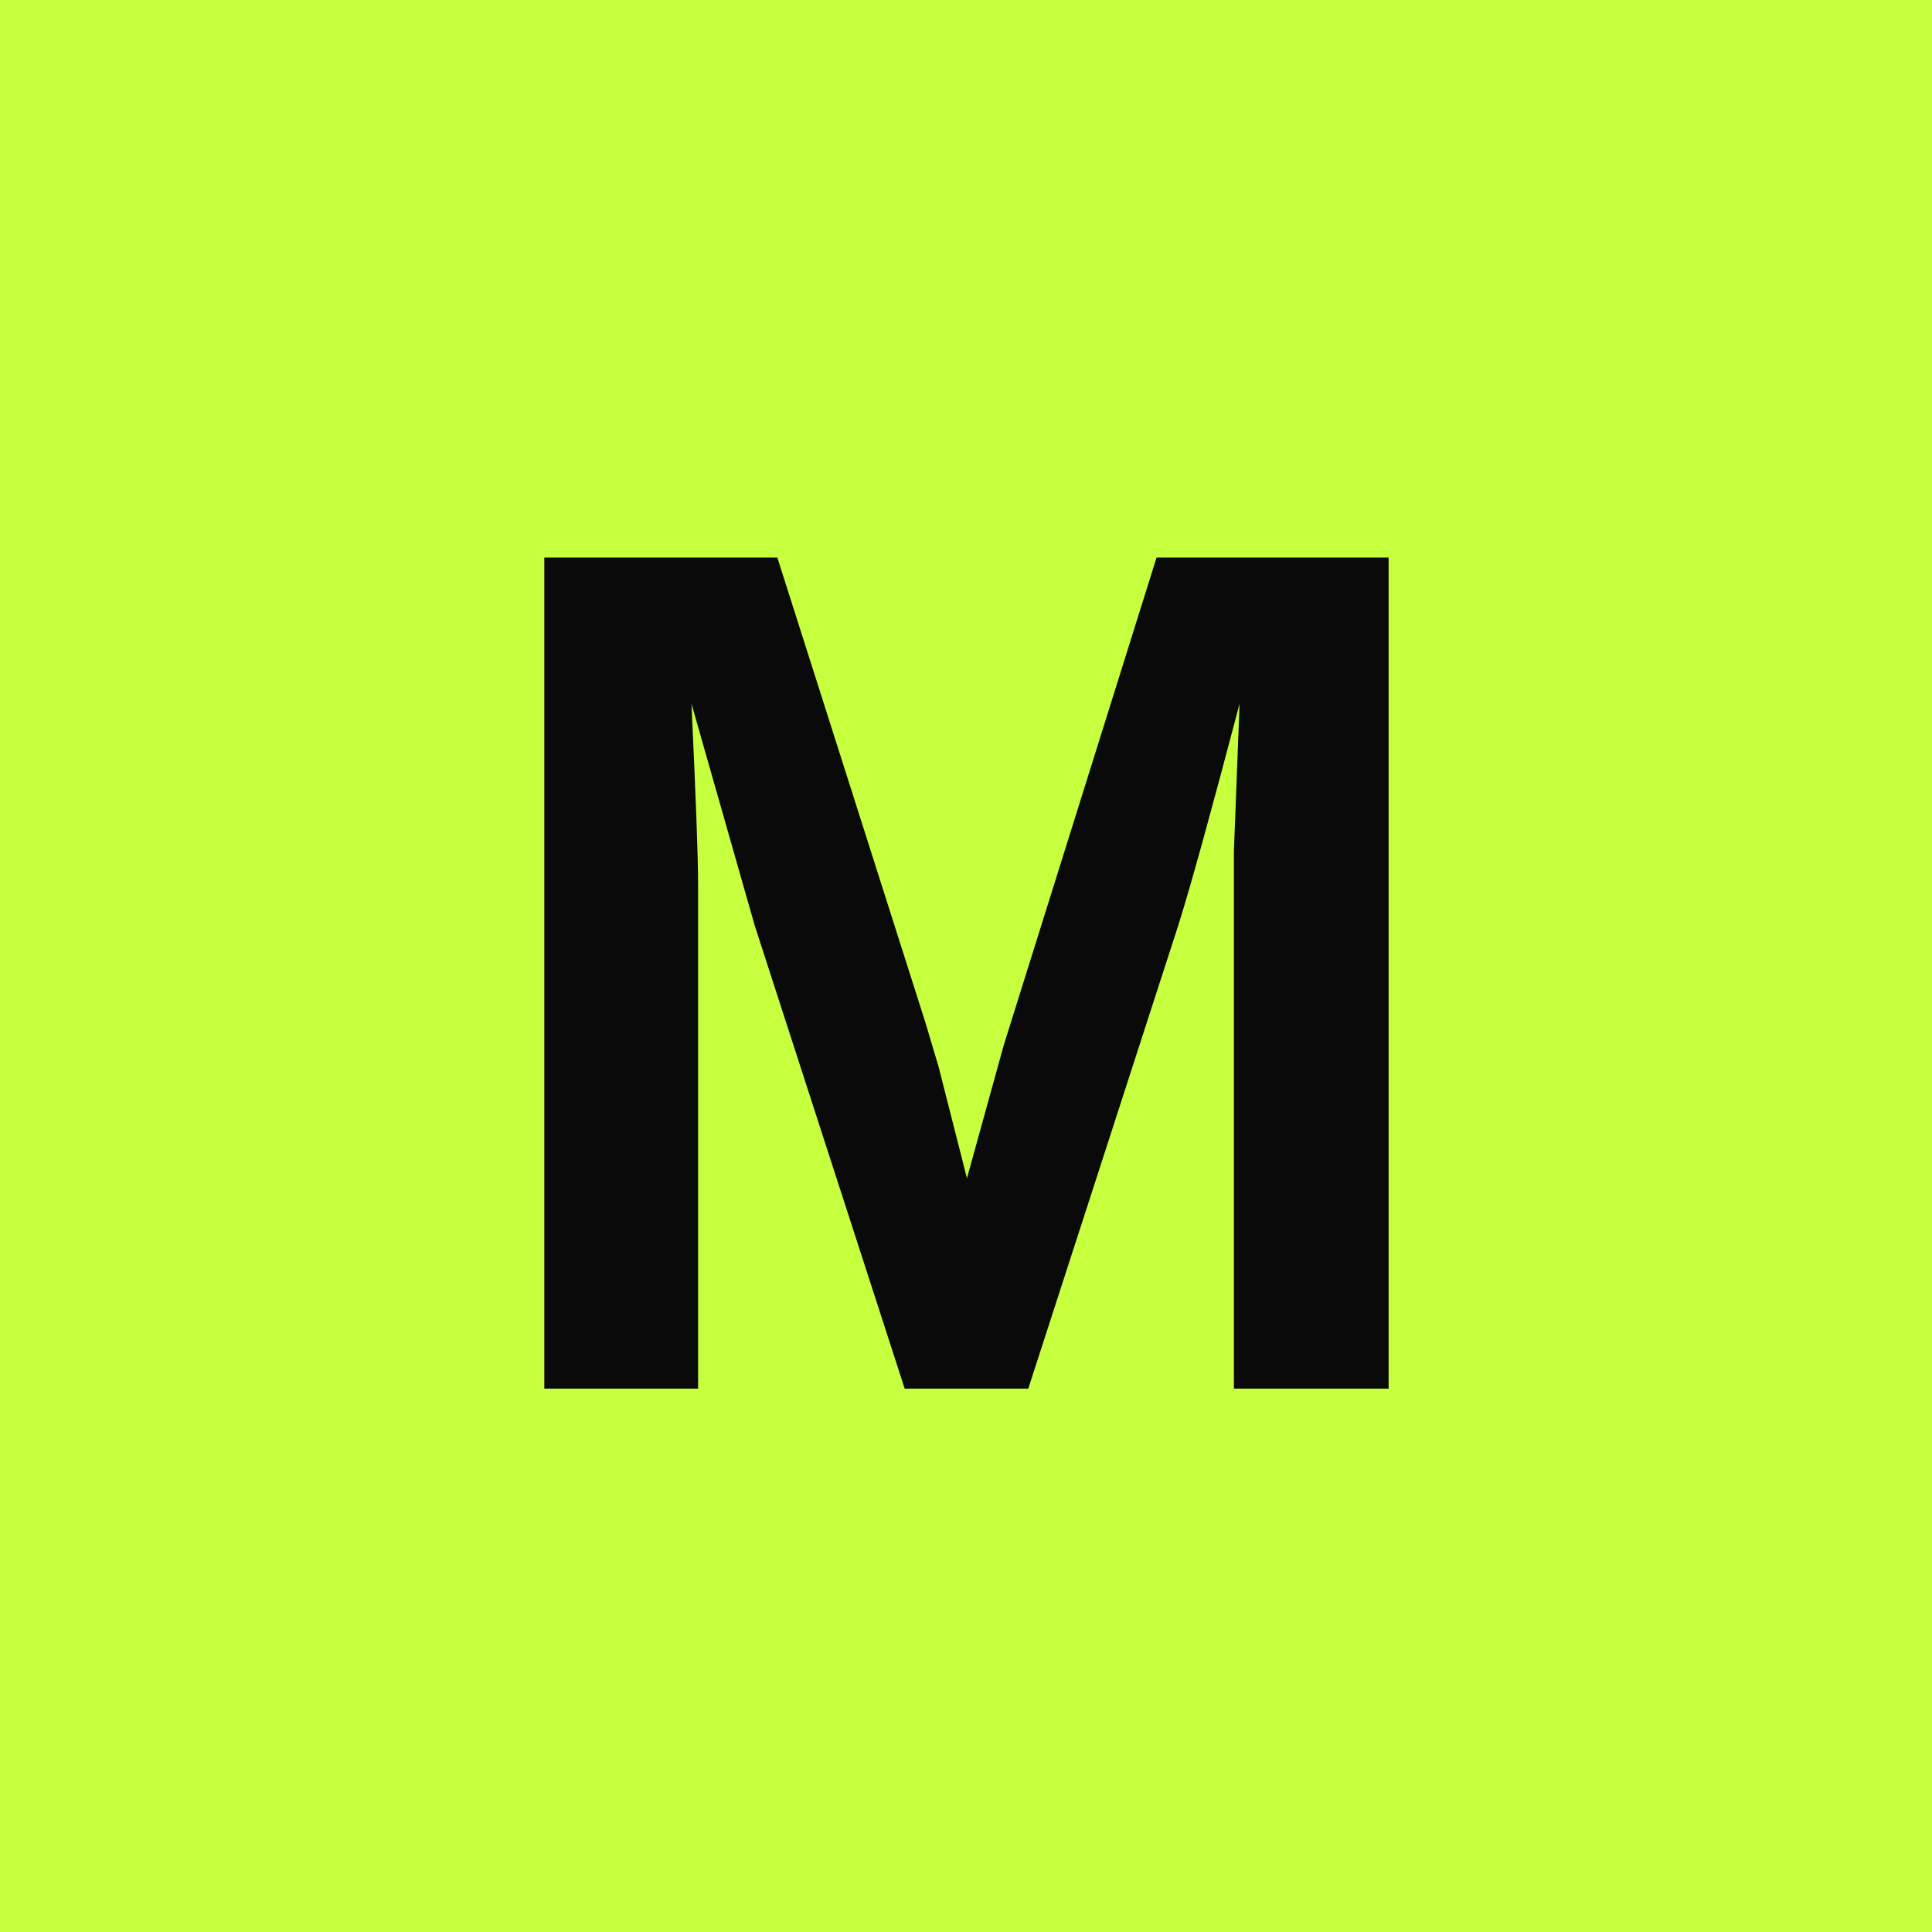
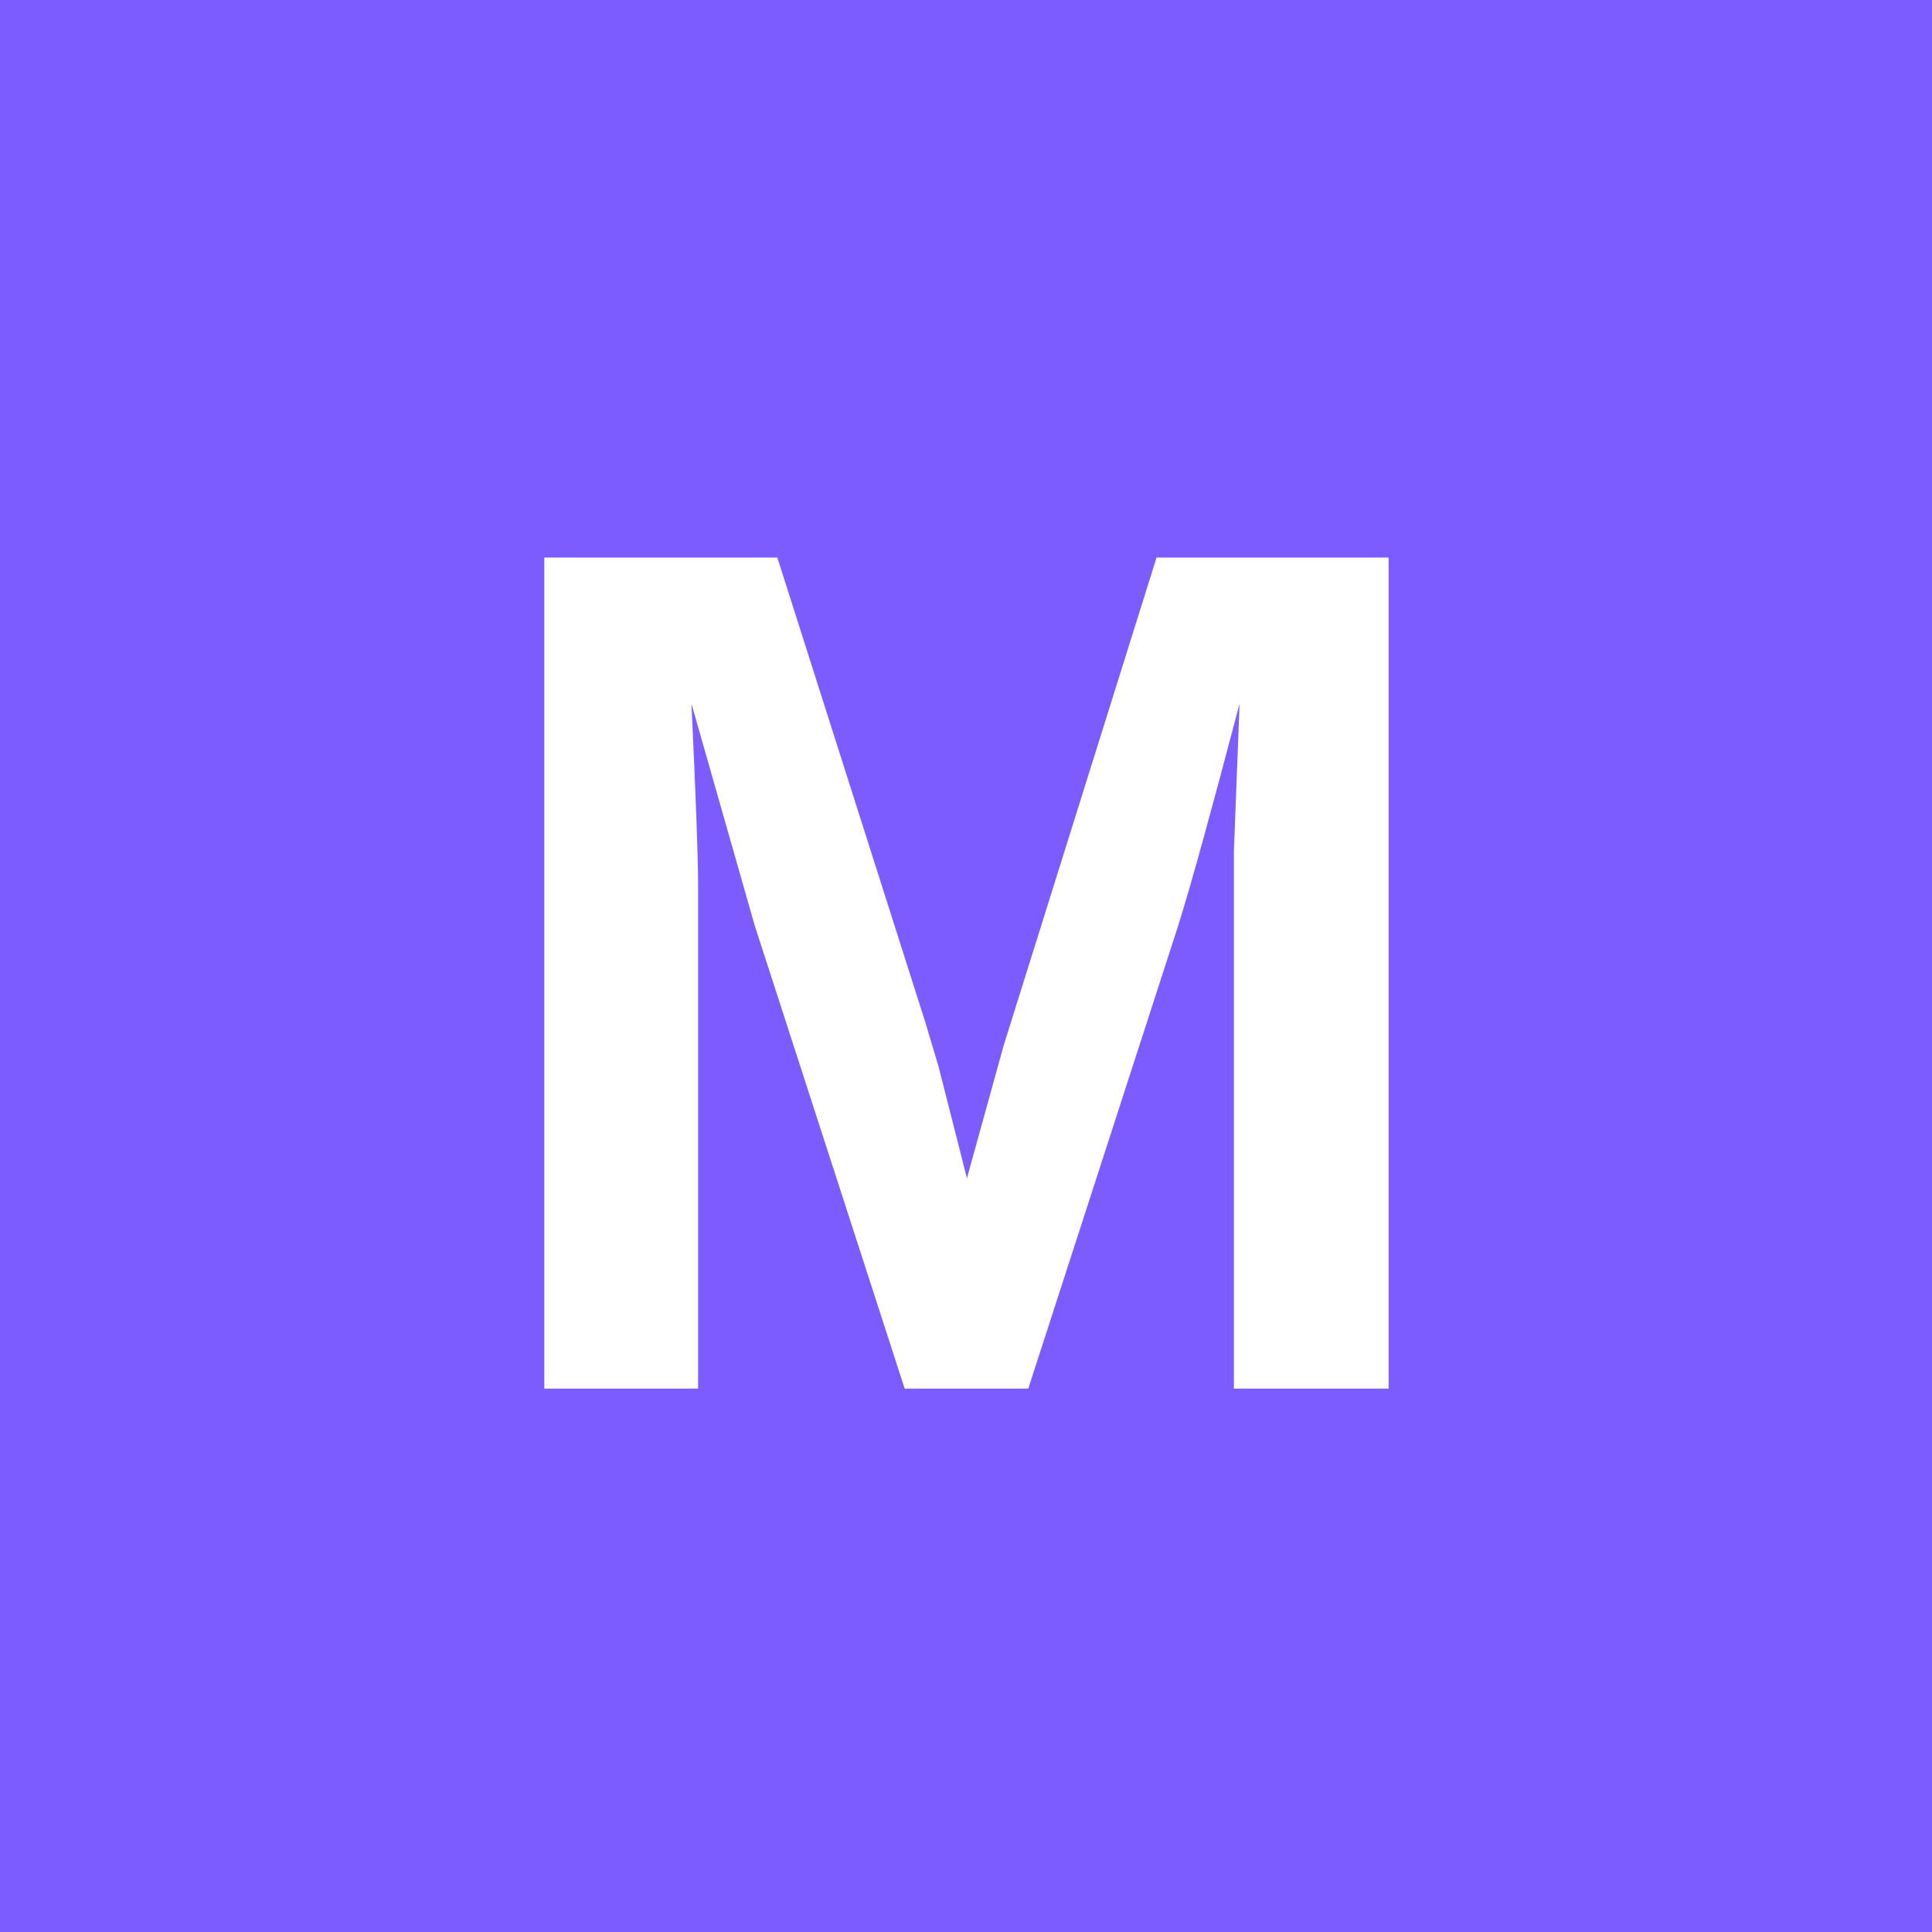
<svg xmlns="http://www.w3.org/2000/svg" viewBox="0 0 32 32">
-   <rect width="32" height="32" fill="#c6ff3d" />
-   <text x="16" y="23" font-family="Arial Black,Arial,sans-serif" font-weight="900" font-size="20" text-anchor="middle" fill="#0a0a0a">M</text>
+   <rect width="32" height="32" fill="#7c5cff" />
+   <text x="16" y="23" font-family="Arial Black,Arial,sans-serif" font-weight="900" font-size="20" text-anchor="middle" fill="#ffffff">M</text>
</svg>
